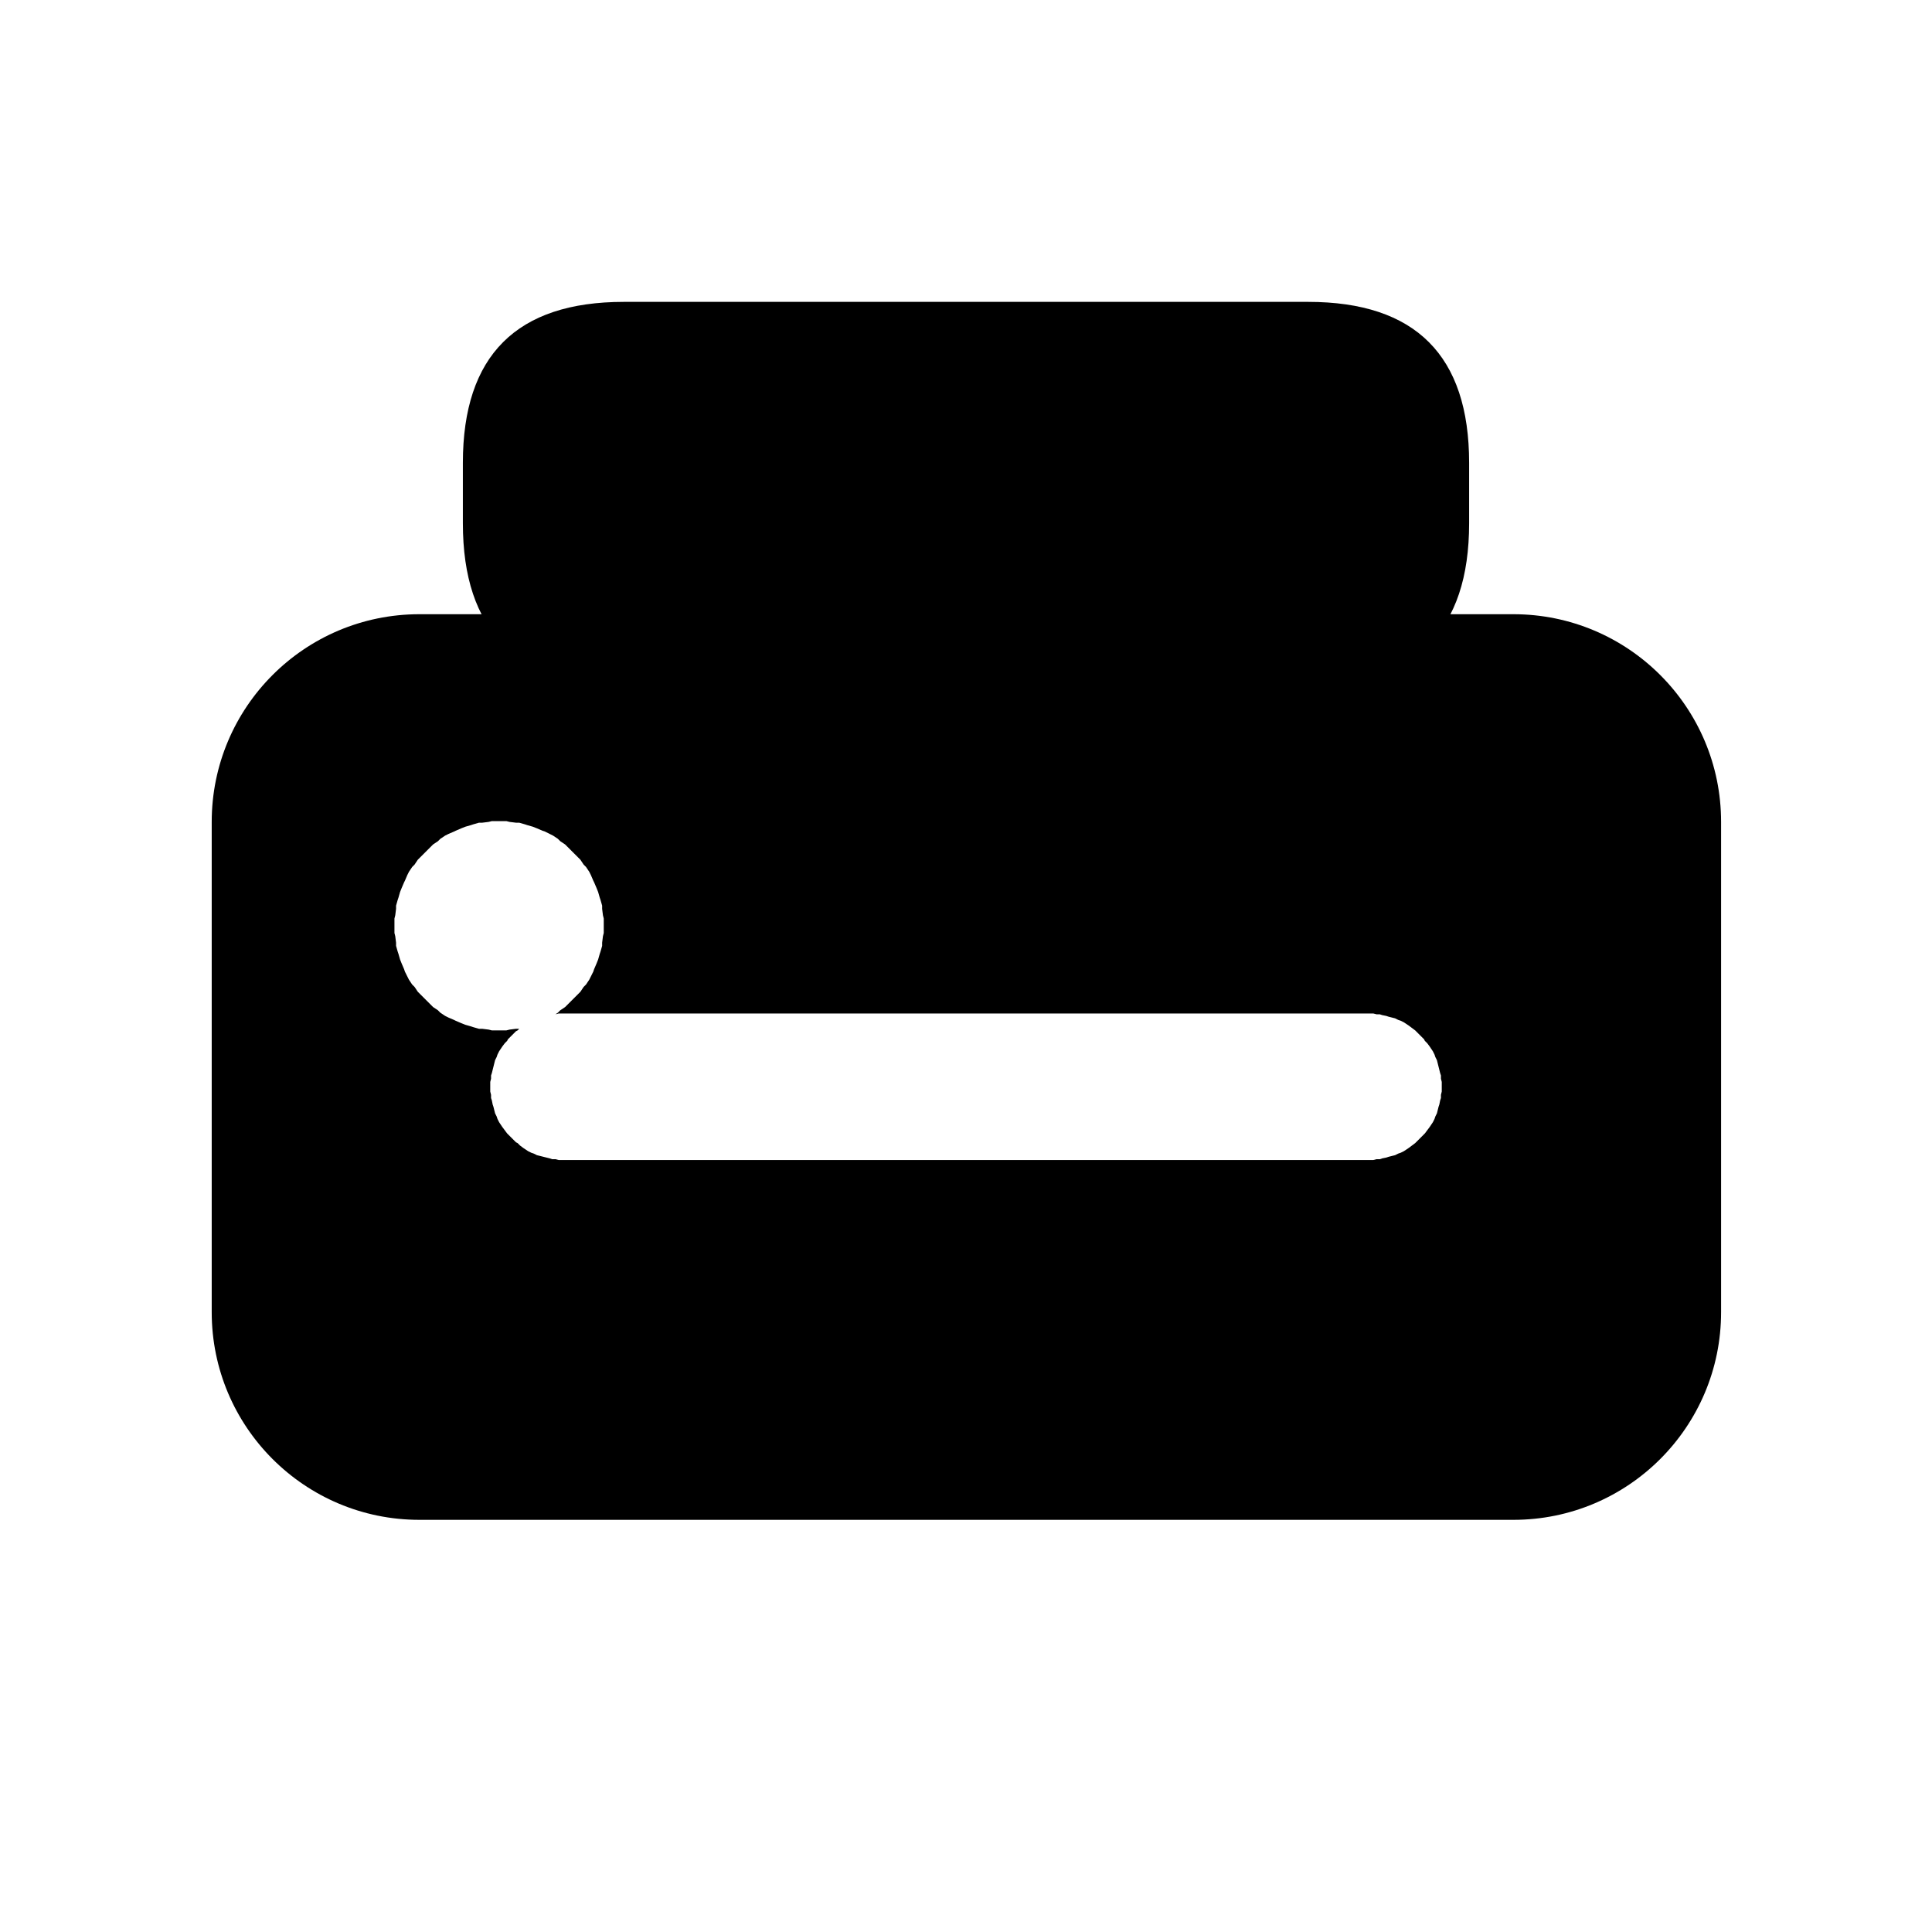
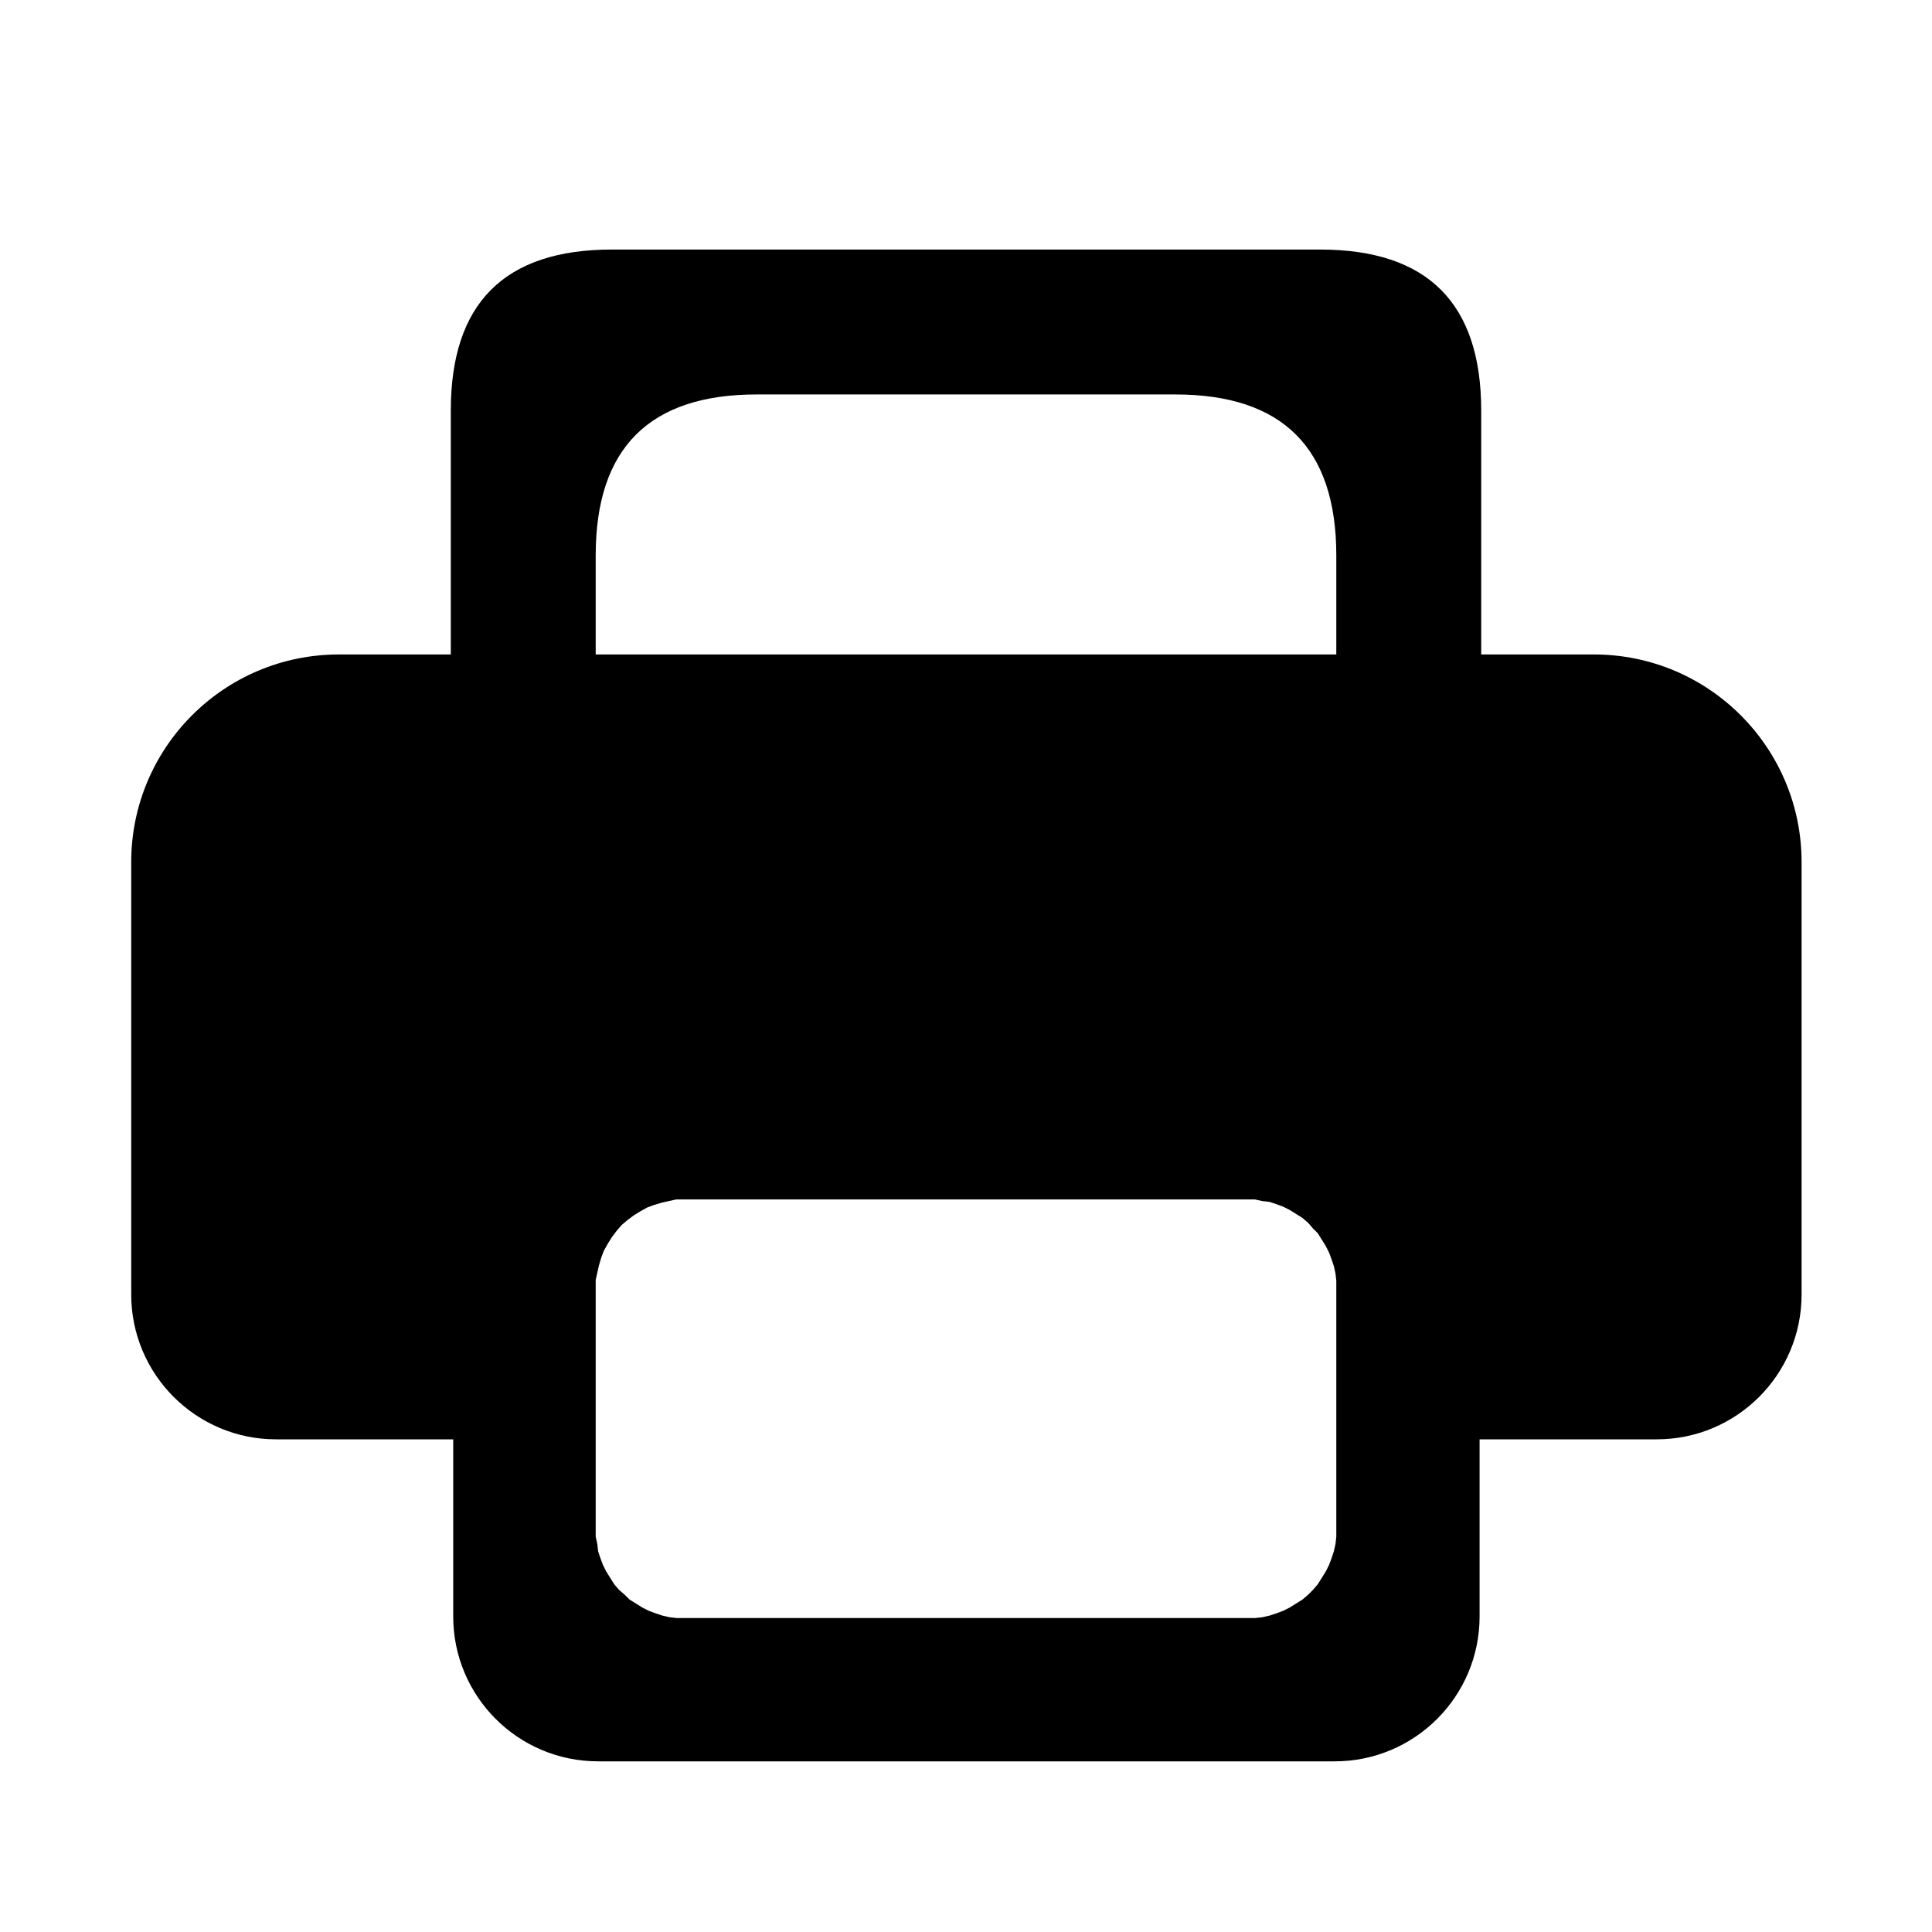
<svg xmlns="http://www.w3.org/2000/svg" viewBox="0 0 24 24" width="24" height="24" fill="currentColor">
-   <path fill-rule="evenodd" d="M5.21 7.63L18.8 7.63A2.58 2.58 0 0 1 21.38 10.21L21.38 16.3A2.58 2.58 0 0 1 18.8 18.88L5.21 18.88A2.58 2.58 0 0 1 2.63 16.3L2.63 10.21A2.58 2.58 0 0 1 5.21 7.63Z M6.29 10.2L6.33 10.21L6.41 10.22L6.45 10.22L6.52 10.24L6.55 10.25L6.62 10.27L6.67 10.29L6.74 10.32L6.77 10.33L6.83 10.36L6.87 10.38L6.93 10.42L6.96 10.45L7.02 10.49L7.05 10.52L7.1 10.57L7.13 10.6L7.18 10.65L7.21 10.68L7.25 10.74L7.28 10.77L7.32 10.83L7.34 10.87L7.37 10.94L7.38 10.96L7.41 11.03L7.43 11.08L7.45 11.15L7.46 11.18L7.48 11.25L7.48 11.29L7.49 11.37L7.5 11.41L7.5 11.48L7.5 11.52L7.5 11.59L7.49 11.63L7.48 11.71L7.48 11.75L7.46 11.82L7.45 11.85L7.43 11.92L7.41 11.97L7.38 12.04L7.37 12.07L7.34 12.13L7.32 12.17L7.28 12.23L7.25 12.26L7.21 12.32L7.18 12.35L7.13 12.4L7.1 12.43L7.05 12.48L7.02 12.51L6.96 12.55L6.93 12.58L6.9 12.6L6.9 12.6L6.94 12.59L6.98 12.59L17.02 12.59L17.06 12.59L17.1 12.6L17.14 12.6L17.17 12.61L17.22 12.62L17.25 12.63L17.29 12.64L17.33 12.65L17.37 12.67L17.4 12.68L17.44 12.7L17.47 12.72L17.5 12.74L17.54 12.77L17.58 12.8L17.59 12.81L17.62 12.84L17.66 12.88L17.69 12.91L17.7 12.93L17.73 12.96L17.76 13L17.78 13.03L17.8 13.06L17.82 13.1L17.83 13.13L17.85 13.17L17.86 13.21L17.87 13.25L17.88 13.29L17.89 13.33L17.9 13.36L17.9 13.4L17.91 13.44L17.91 13.48L17.91 13.52L17.91 13.56L17.9 13.6L17.9 13.64L17.89 13.67L17.88 13.72L17.87 13.75L17.86 13.79L17.85 13.83L17.83 13.87L17.82 13.9L17.8 13.94L17.78 13.97L17.76 14L17.73 14.04L17.7 14.08L17.69 14.09L17.66 14.12L17.62 14.16L17.59 14.19L17.58 14.2L17.54 14.23L17.5 14.26L17.47 14.28L17.44 14.3L17.4 14.32L17.37 14.33L17.33 14.35L17.29 14.36L17.25 14.37L17.22 14.38L17.17 14.39L17.14 14.4L17.1 14.4L17.06 14.41L17.02 14.41L6.98 14.41L6.94 14.41L6.9 14.4L6.86 14.4L6.83 14.39L6.79 14.38L6.75 14.37L6.71 14.36L6.67 14.35L6.63 14.33L6.6 14.32L6.56 14.3L6.53 14.28L6.5 14.26L6.46 14.23L6.43 14.2L6.41 14.19L6.38 14.16L6.34 14.12L6.31 14.09L6.3 14.08L6.27 14.04L6.24 14L6.22 13.97L6.2 13.94L6.18 13.9L6.17 13.87L6.15 13.83L6.14 13.79L6.13 13.75L6.12 13.72L6.11 13.67L6.1 13.64L6.1 13.6L6.09 13.56L6.09 13.52L6.09 13.48L6.09 13.44L6.1 13.4L6.1 13.36L6.11 13.33L6.12 13.29L6.13 13.25L6.14 13.21L6.15 13.17L6.17 13.13L6.18 13.1L6.2 13.06L6.22 13.03L6.24 13L6.27 12.96L6.3 12.93L6.31 12.91L6.34 12.88L6.38 12.84L6.41 12.81L6.43 12.8L6.45 12.78L6.45 12.78L6.41 12.78L6.33 12.79L6.29 12.8L6.22 12.8L6.18 12.8L6.11 12.8L6.07 12.79L5.99 12.78L5.95 12.78L5.88 12.76L5.85 12.75L5.78 12.73L5.73 12.71L5.66 12.68L5.64 12.67L5.57 12.64L5.53 12.62L5.47 12.58L5.44 12.55L5.38 12.51L5.35 12.48L5.3 12.43L5.27 12.4L5.22 12.35L5.19 12.32L5.15 12.26L5.12 12.23L5.08 12.17L5.06 12.13L5.03 12.07L5.02 12.04L4.99 11.97L4.97 11.92L4.95 11.85L4.94 11.82L4.92 11.75L4.92 11.71L4.91 11.63L4.9 11.59L4.9 11.52L4.9 11.48L4.9 11.41L4.91 11.37L4.92 11.29L4.92 11.25L4.94 11.18L4.95 11.15L4.97 11.08L4.99 11.03L5.02 10.96L5.03 10.94L5.06 10.87L5.08 10.83L5.12 10.77L5.15 10.74L5.19 10.68L5.22 10.65L5.27 10.6L5.3 10.57L5.35 10.52L5.38 10.49L5.44 10.45L5.47 10.42L5.53 10.38L5.57 10.36L5.64 10.33L5.66 10.32L5.73 10.29L5.78 10.27L5.85 10.25L5.88 10.24L5.95 10.22L5.99 10.22L6.07 10.21L6.11 10.2L6.18 10.2L6.22 10.2Z" />
-   <path d="M5.75 5.75 Q5.75 3.75 7.75 3.75 L16.25 3.75 Q18.25 3.75 18.25 5.75 L18.25 6.5 Q18.25 8.5 16.25 8.5 L7.75 8.5 Q5.75 8.5 5.75 6.5 Z" />
+   <path fill-rule="evenodd" d="M4.21 8.13L19.8 8.13A2.58 2.58 0 0 1 22.38 10.71L22.38 16.08A1.8 1.8 0 0 1 20.58 17.88L18.38 17.88L18.38 20.08A1.8 1.8 0 0 1 16.58 21.88L7.43 21.88A1.8 1.8 0 0 1 5.63 20.08L5.63 17.88L3.43 17.88A1.8 1.8 0 0 1 1.63 16.08L1.63 10.71A2.58 2.58 0 0 1 4.21 8.13Z M15.59 14.9L15.68 14.92L15.77 14.93L15.86 14.96L15.94 14.99L16.02 15.03L16.1 15.08L16.18 15.13L16.25 15.19L16.31 15.26L16.37 15.32L16.42 15.4L16.47 15.48L16.51 15.56L16.54 15.64L16.57 15.73L16.59 15.82L16.6 15.91L16.6 16L16.6 19L16.6 19.09L16.59 19.18L16.57 19.27L16.54 19.36L16.51 19.44L16.47 19.52L16.42 19.6L16.37 19.68L16.31 19.75L16.25 19.81L16.18 19.87L16.1 19.92L16.02 19.97L15.94 20.01L15.86 20.04L15.77 20.07L15.68 20.09L15.59 20.1L15.5 20.1L8.5 20.1L8.41 20.1L8.32 20.09L8.23 20.07L8.14 20.04L8.06 20.01L7.98 19.97L7.9 19.92L7.82 19.87L7.76 19.81L7.69 19.75L7.63 19.68L7.58 19.6L7.53 19.52L7.49 19.44L7.46 19.36L7.43 19.27L7.42 19.18L7.4 19.09L7.4 19L7.4 16L7.4 15.9L7.42 15.81L7.44 15.72L7.47 15.62L7.5 15.54L7.55 15.45L7.6 15.37L7.66 15.29L7.72 15.22L7.79 15.16L7.87 15.1L7.95 15.05L8.04 15L8.12 14.97L8.22 14.94L8.31 14.92L8.4 14.9L8.5 14.9L15.5 14.9Z" />
+   <path d="M6.5 10 Q5.6 10 5.6 9.1 L5.6 5.1 Q5.6 3.1 7.6 3.1 L16.4 3.1 Q18.4 3.1 18.4 5.1 L18.4 9.1 Q18.4 10 17.5 10 L17.5 10 Q16.6 10 16.6 9.1 L16.6 6.9 Q16.6 4.9 14.6 4.9 L9.4 4.9 Q7.4 4.9 7.4 6.9 L7.4 9.1 Q7.4 10 6.5 10 Z" />
</svg>
